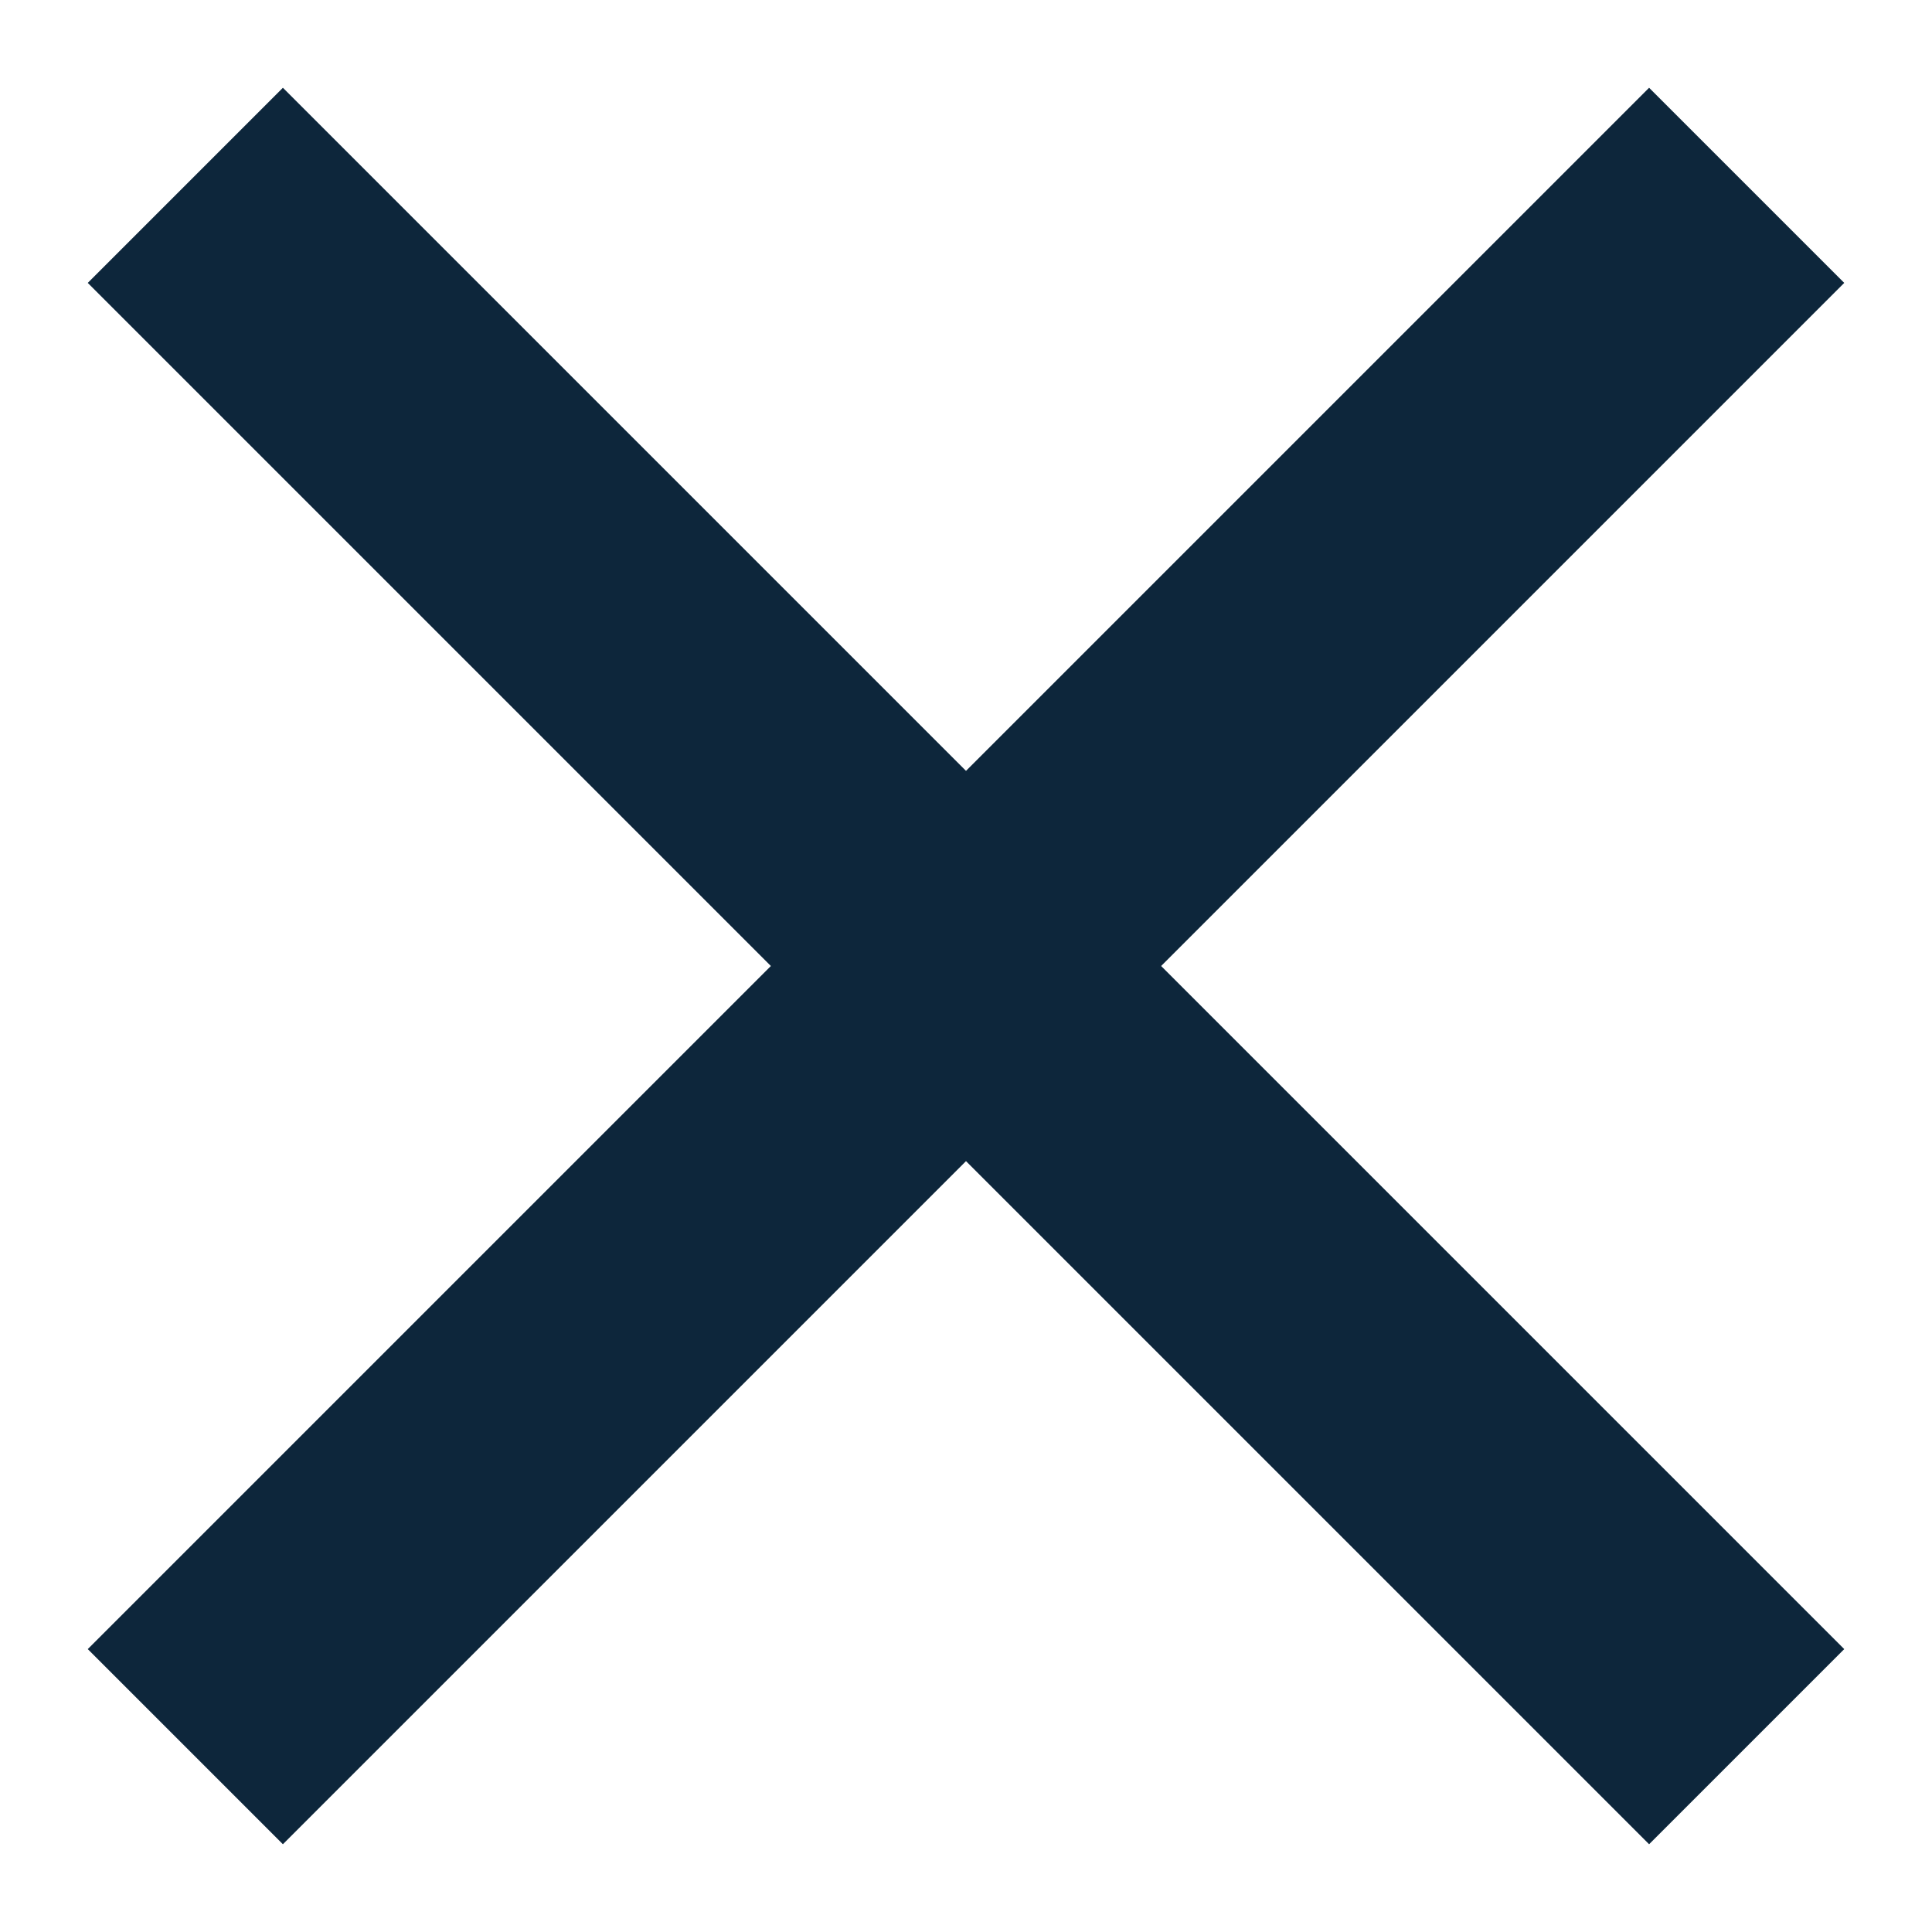
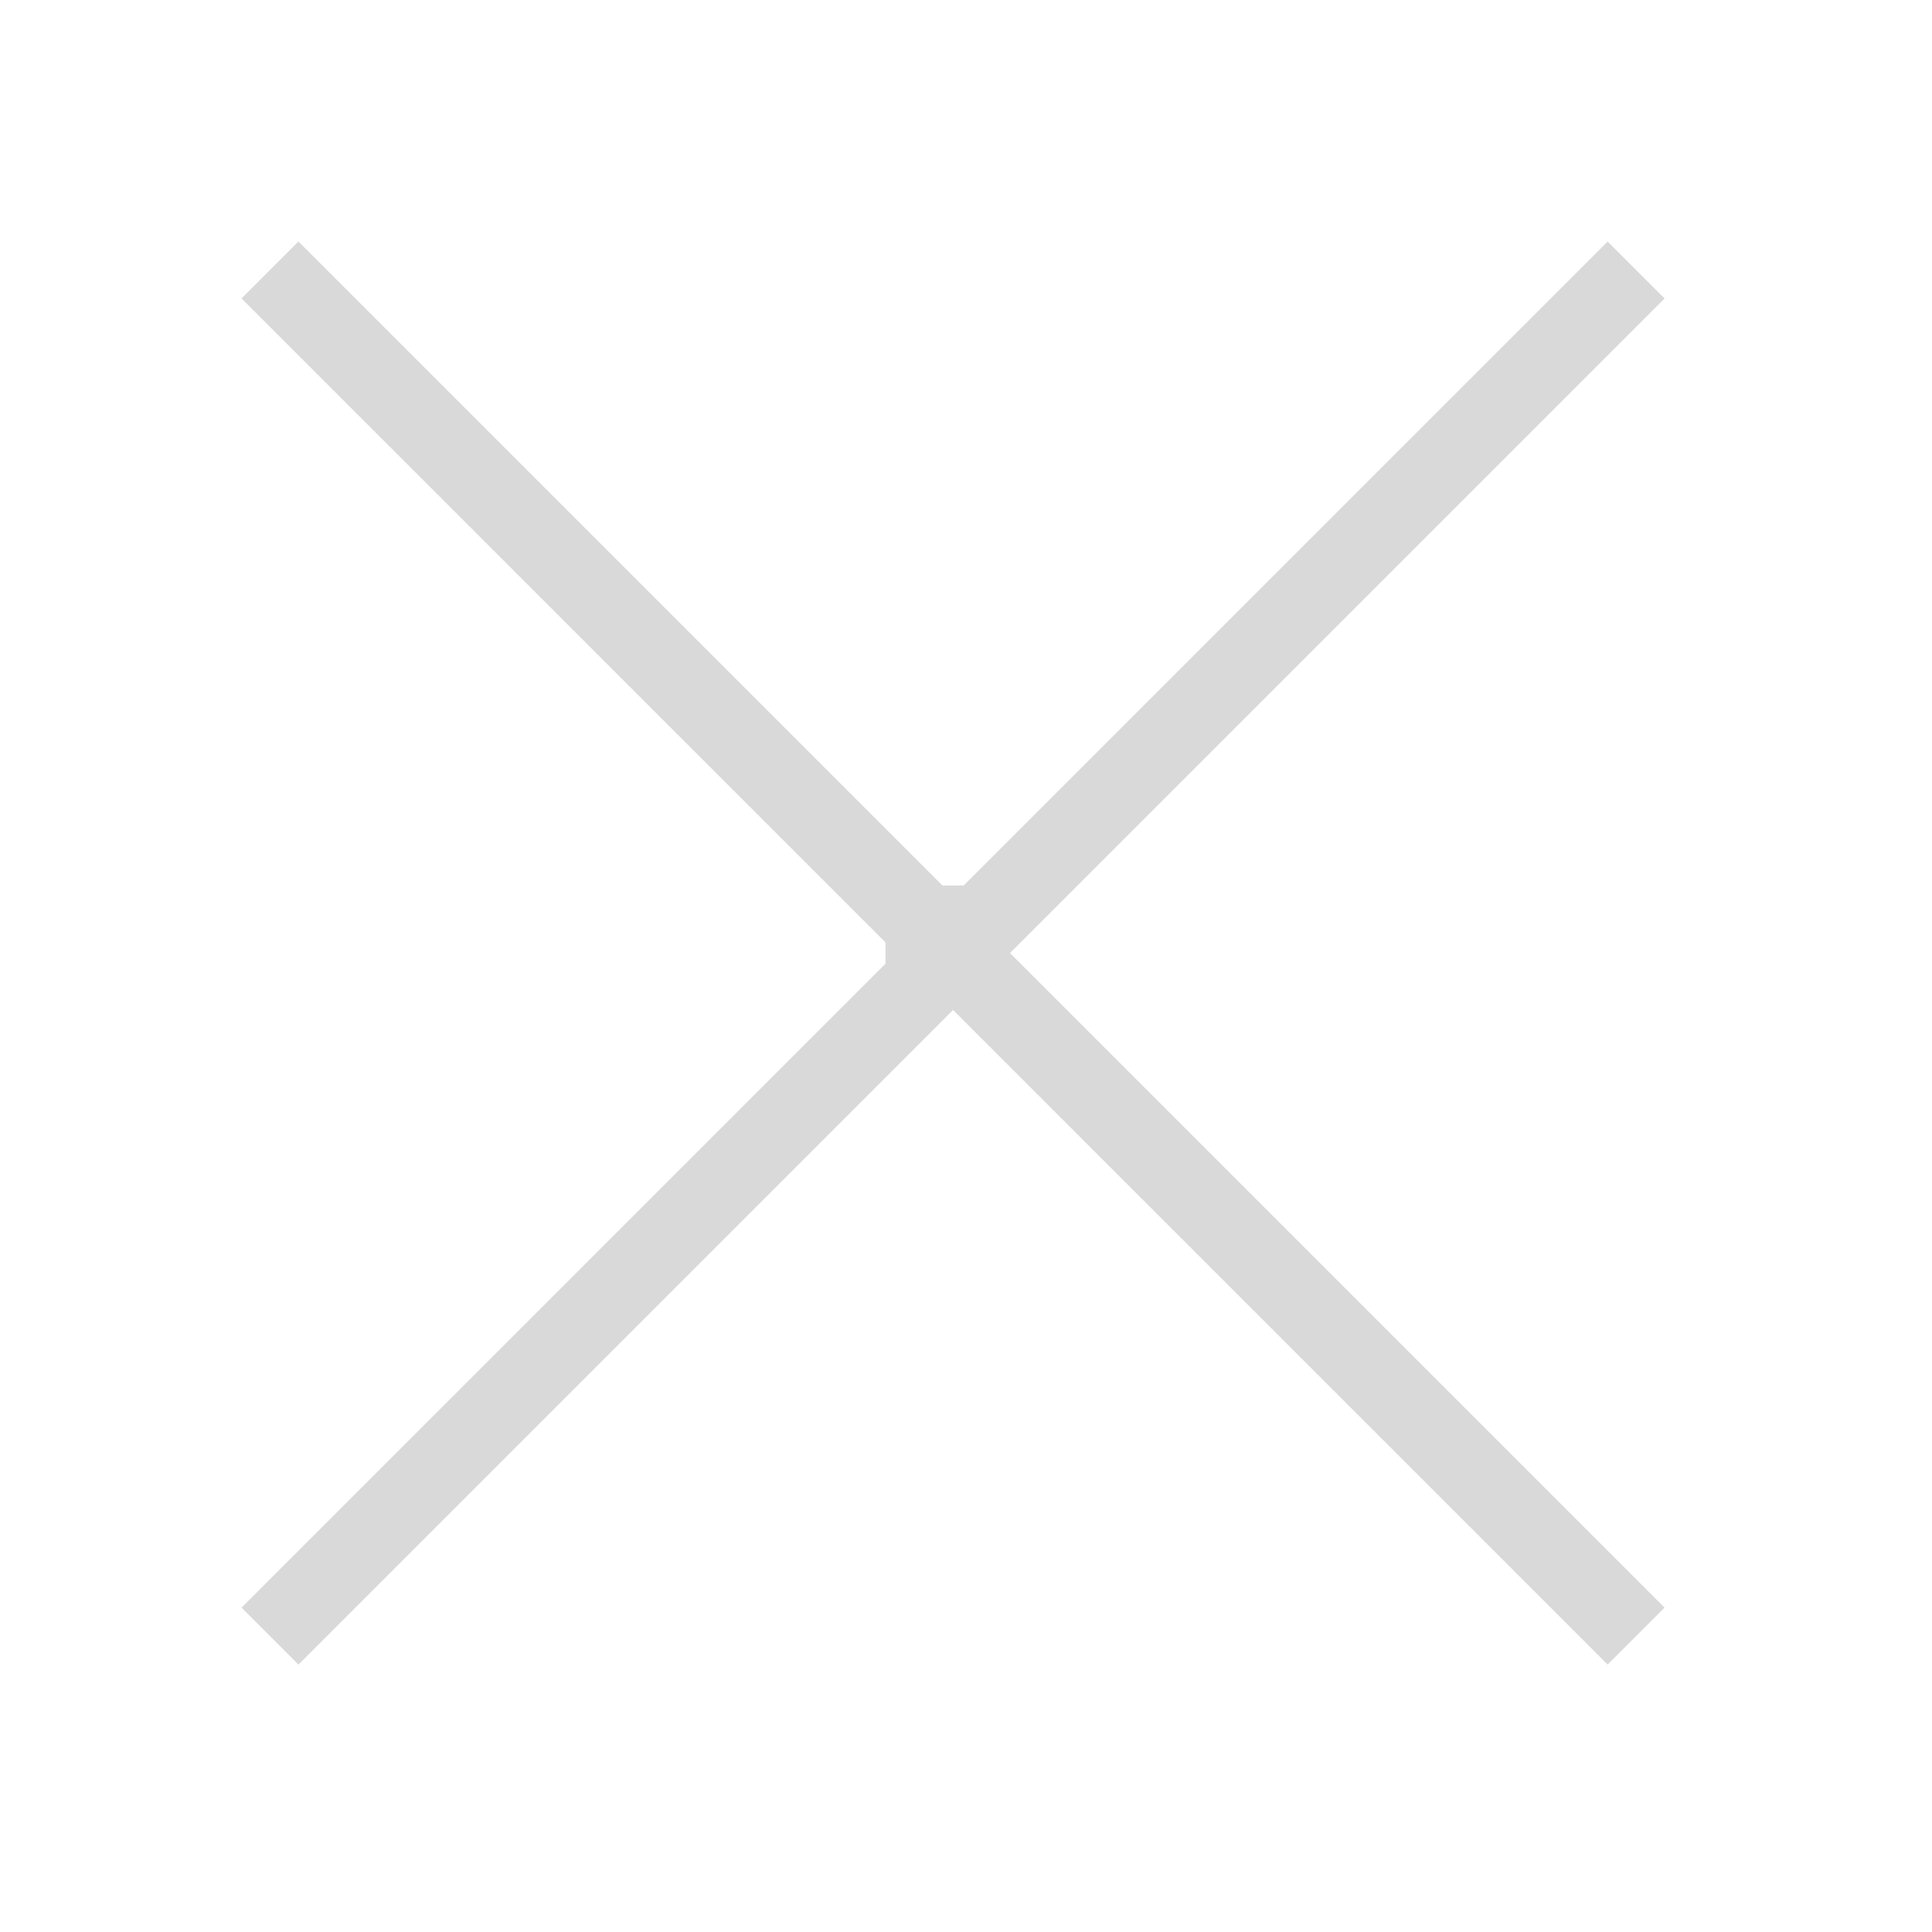
- <svg xmlns="http://www.w3.org/2000/svg" width="14" height="14" viewBox="0 0 14 14" fill="none">
-   <path d="M7 5.586L11.95 0.636L13.364 2.05L8.414 7L13.364 11.95L11.95 13.364L7 8.414L2.05 13.364L0.636 11.95L5.586 7L0.636 2.05L2.05 0.636L7 5.586Z" fill="#0D263B" />
+ <svg xmlns="http://www.w3.org/2000/svg" width="24" height="24" viewBox="0 0 24 24" fill="none">
+   <rect width="1" height="1" transform="matrix(1 0 0 -1 11 12)" fill="#D9D9D9" />
+   <rect x="3" y="19.971" width="24" height="1" transform="rotate(-45 3 19.9706)" fill="#D9D9D9" />
+   <rect x="3.707" y="3" width="24" height="1" transform="rotate(45 3.70711 3)" fill="#D9D9D9" />
</svg>
